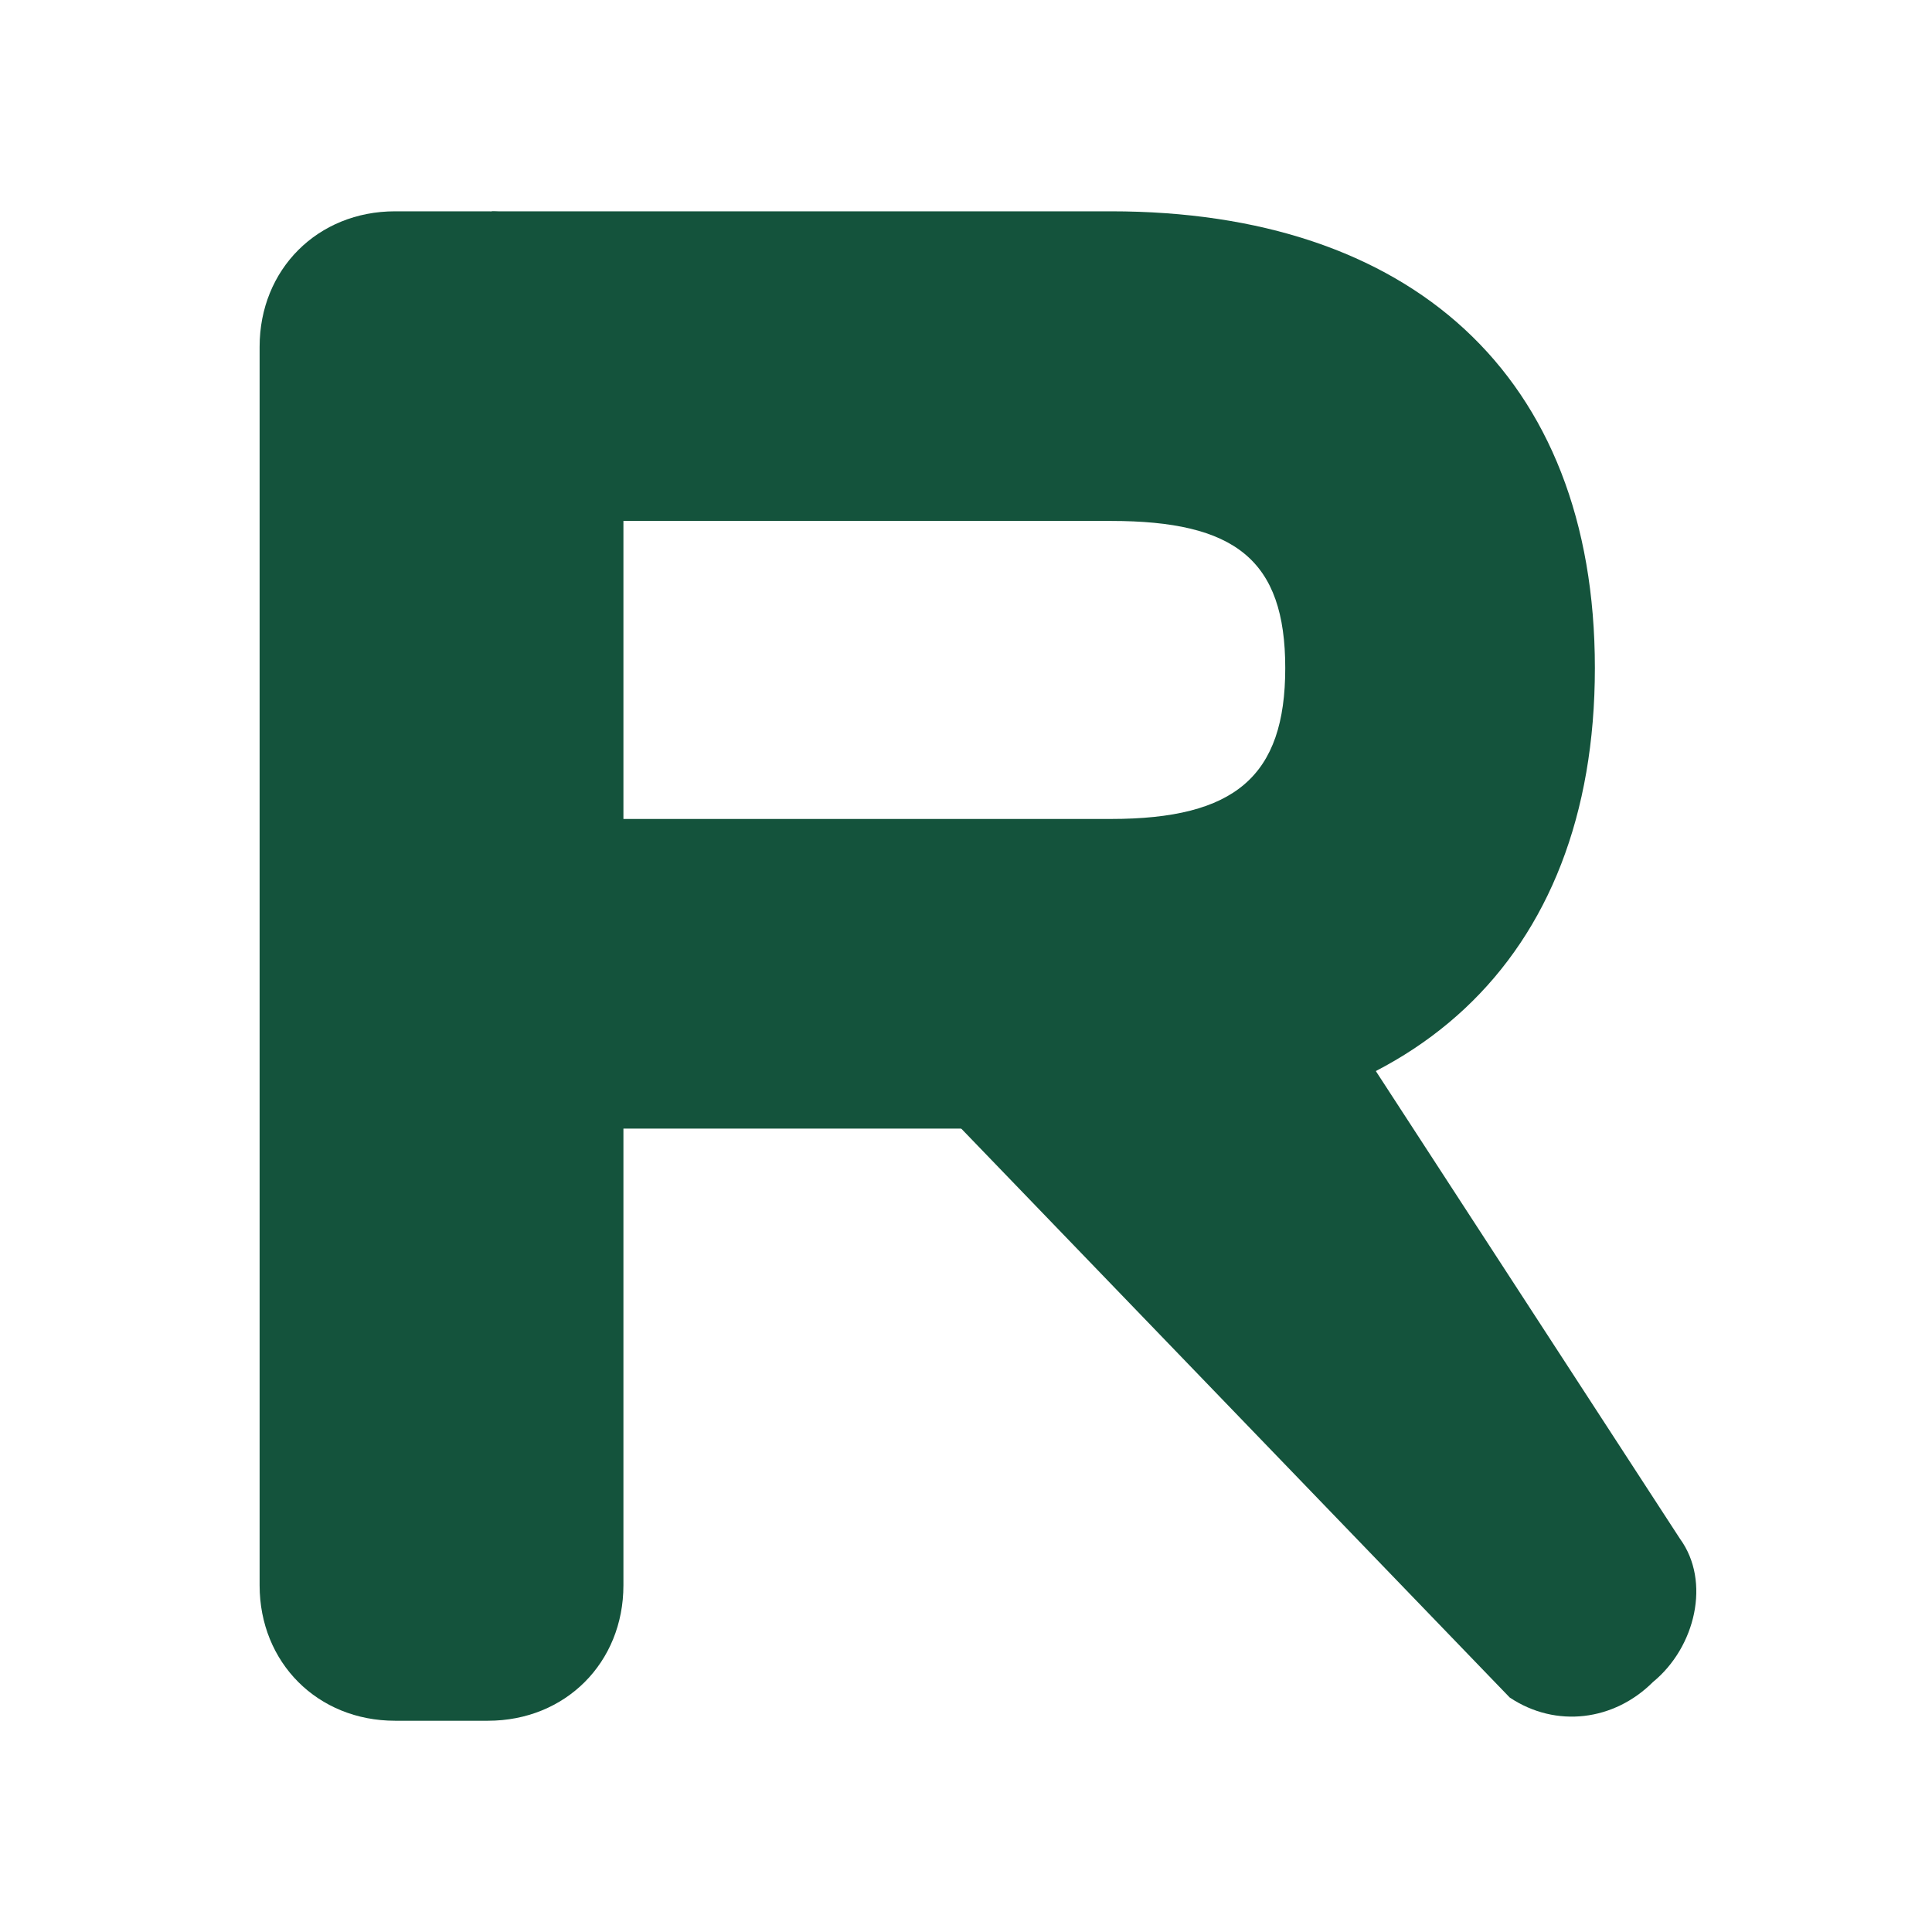
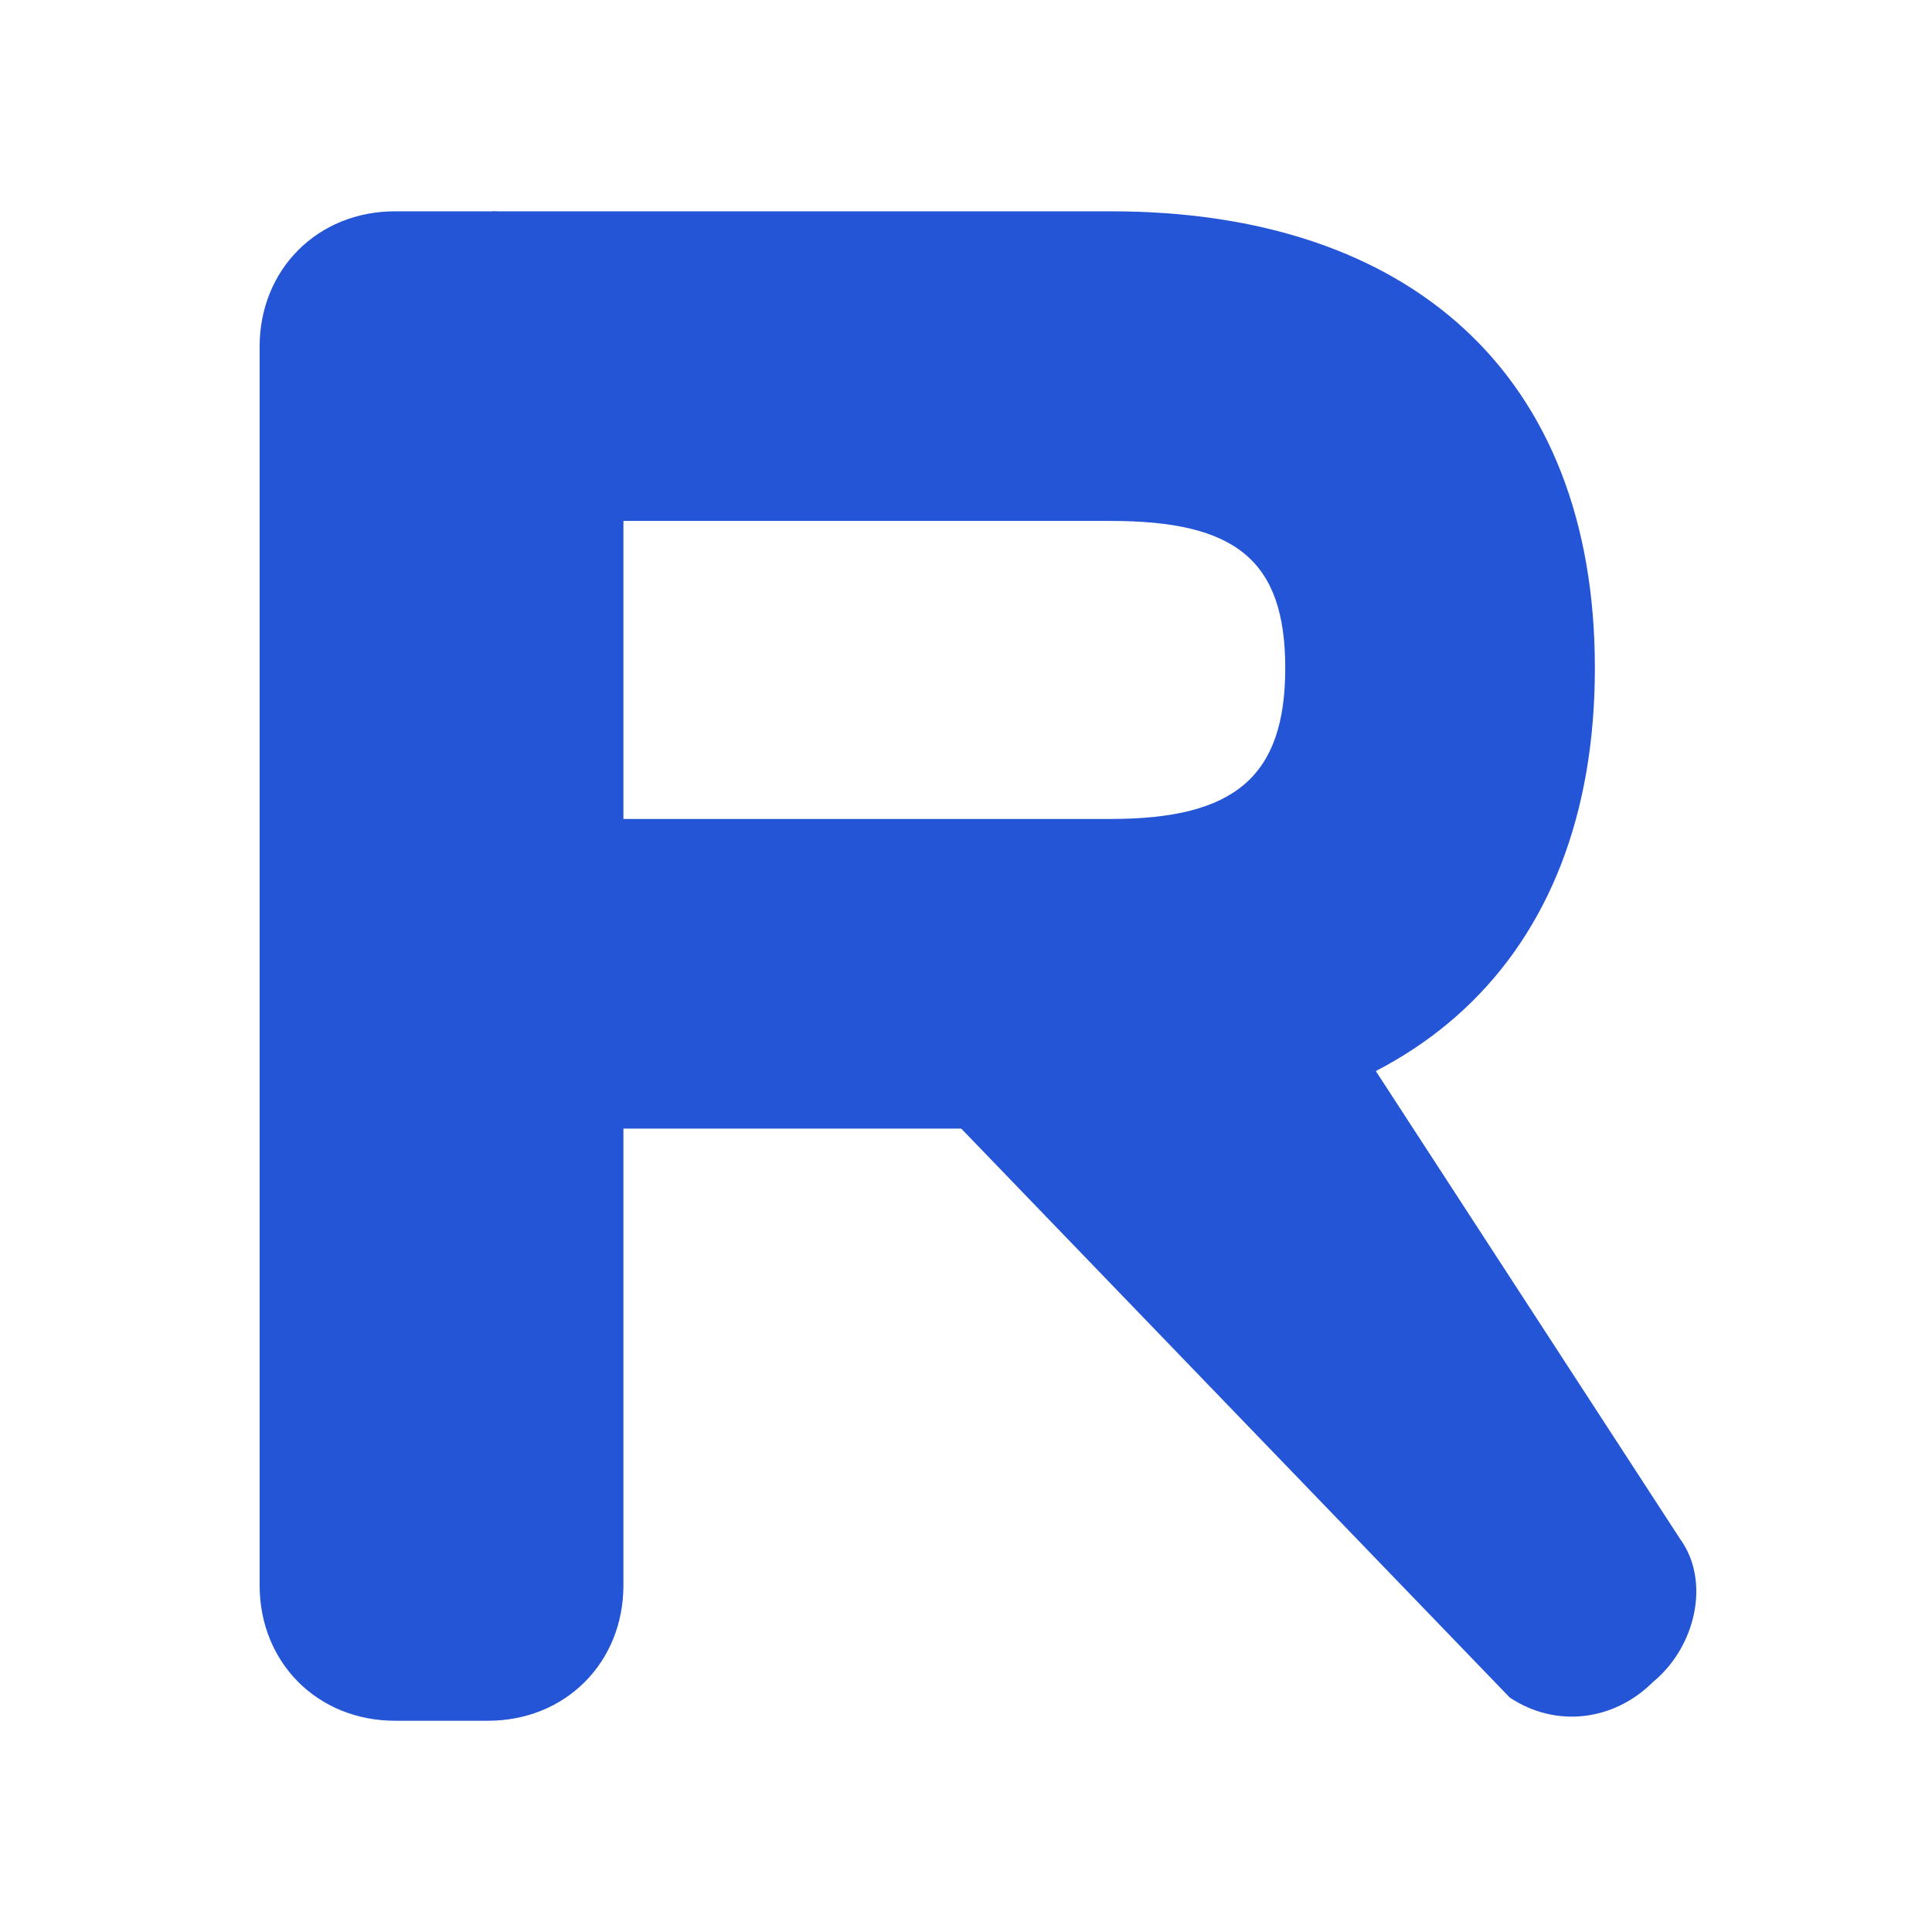
<svg xmlns="http://www.w3.org/2000/svg" viewBox="0 0 64 64" fill="none">
-   <g fill="#14533C" transform="translate(8.6 7) scale(1.2821)">
+   <g fill="#2455D6" transform="translate(8.6 7) scale(1.2821)">
    <path d="M3.5 0L5.9 0C7.9 0 9.4 1.5 9.4 3.5L9.4 35.5C9.4 37.5 7.9 39 5.9 39L3.5 39C1.5 39 0 37.5 0 35.5L0 3.5C0 1.5 1.5 0 3.5 0Z" />
    <path d="M6 0L22 0C29.7 0 34.5 4.2 34.5 11.8C34.5 19.4 29.7 23.7 22 23.7L6 23.7L6 15.7L22 15.7C25.2 15.7 26.5 14.6 26.5 11.8C26.5 9 25.2 8 22 8L6 8Z" />
    <path d="M16.2 18L26.1 18L36.7 34.3C37.5 35.4 37.1 37.1 36 38C35 39 33.5 39.2 32.3 38.4L16.2 21.7Z" />
  </g>
</svg>
